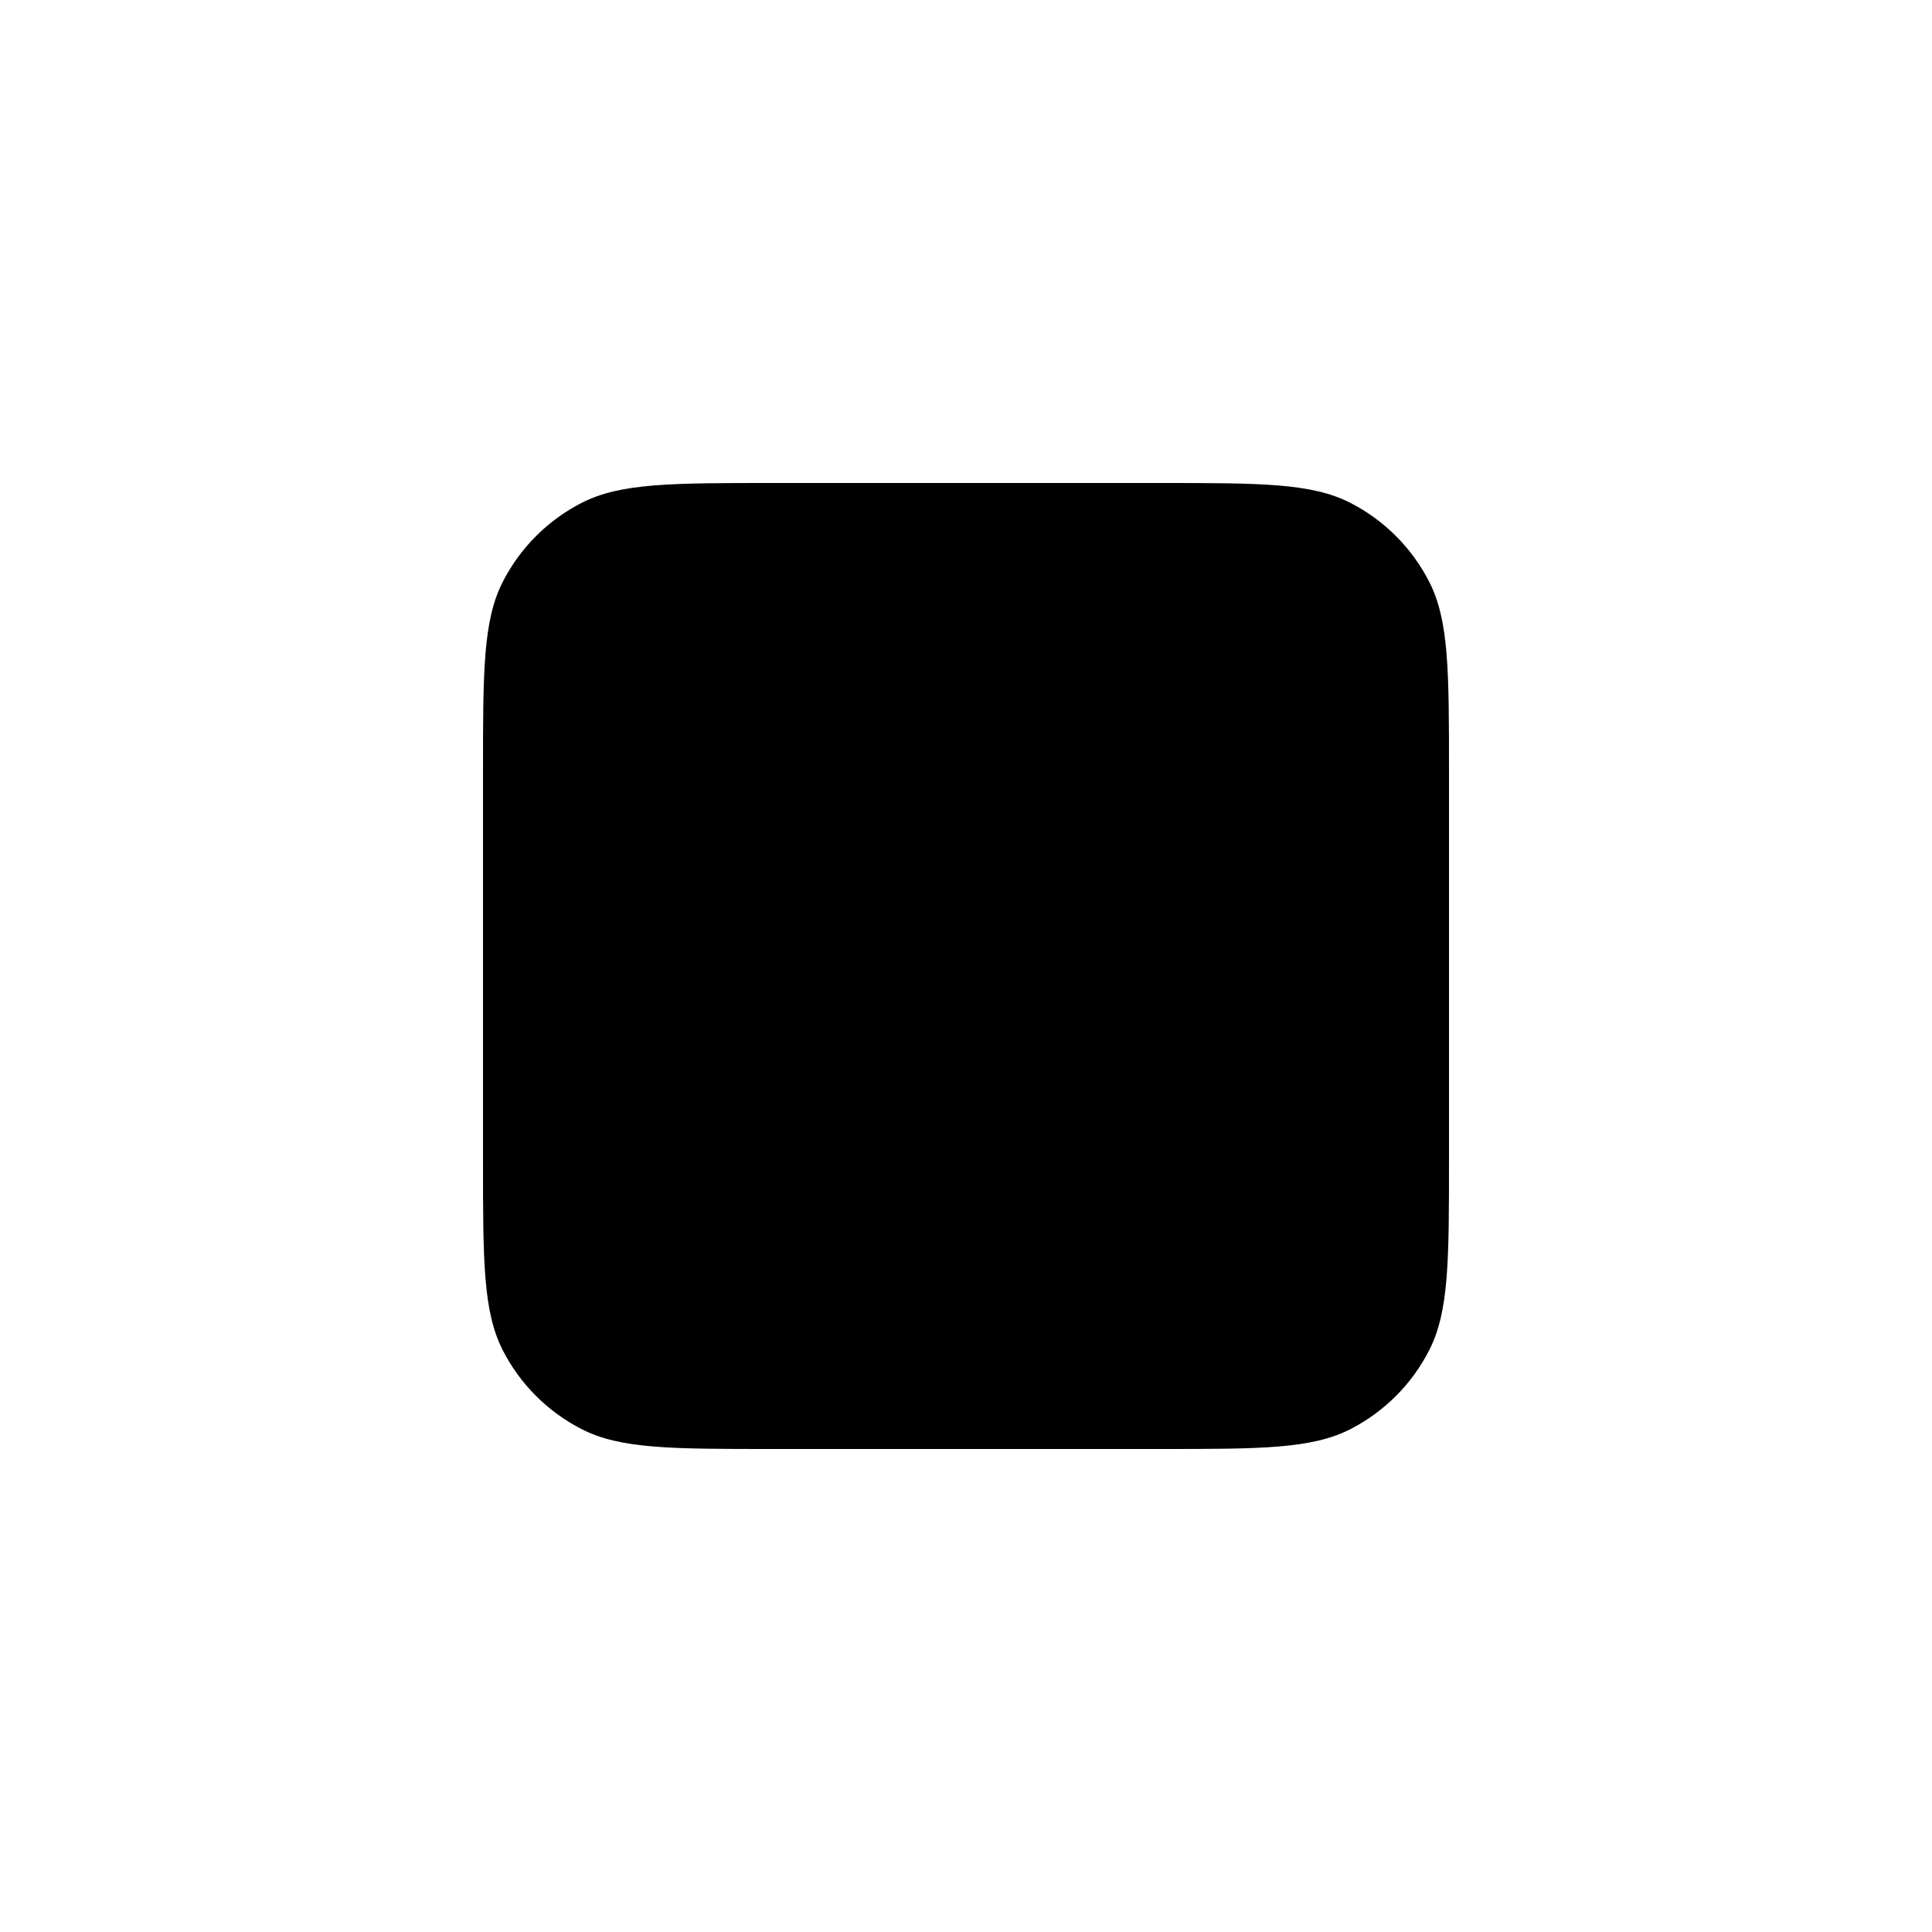
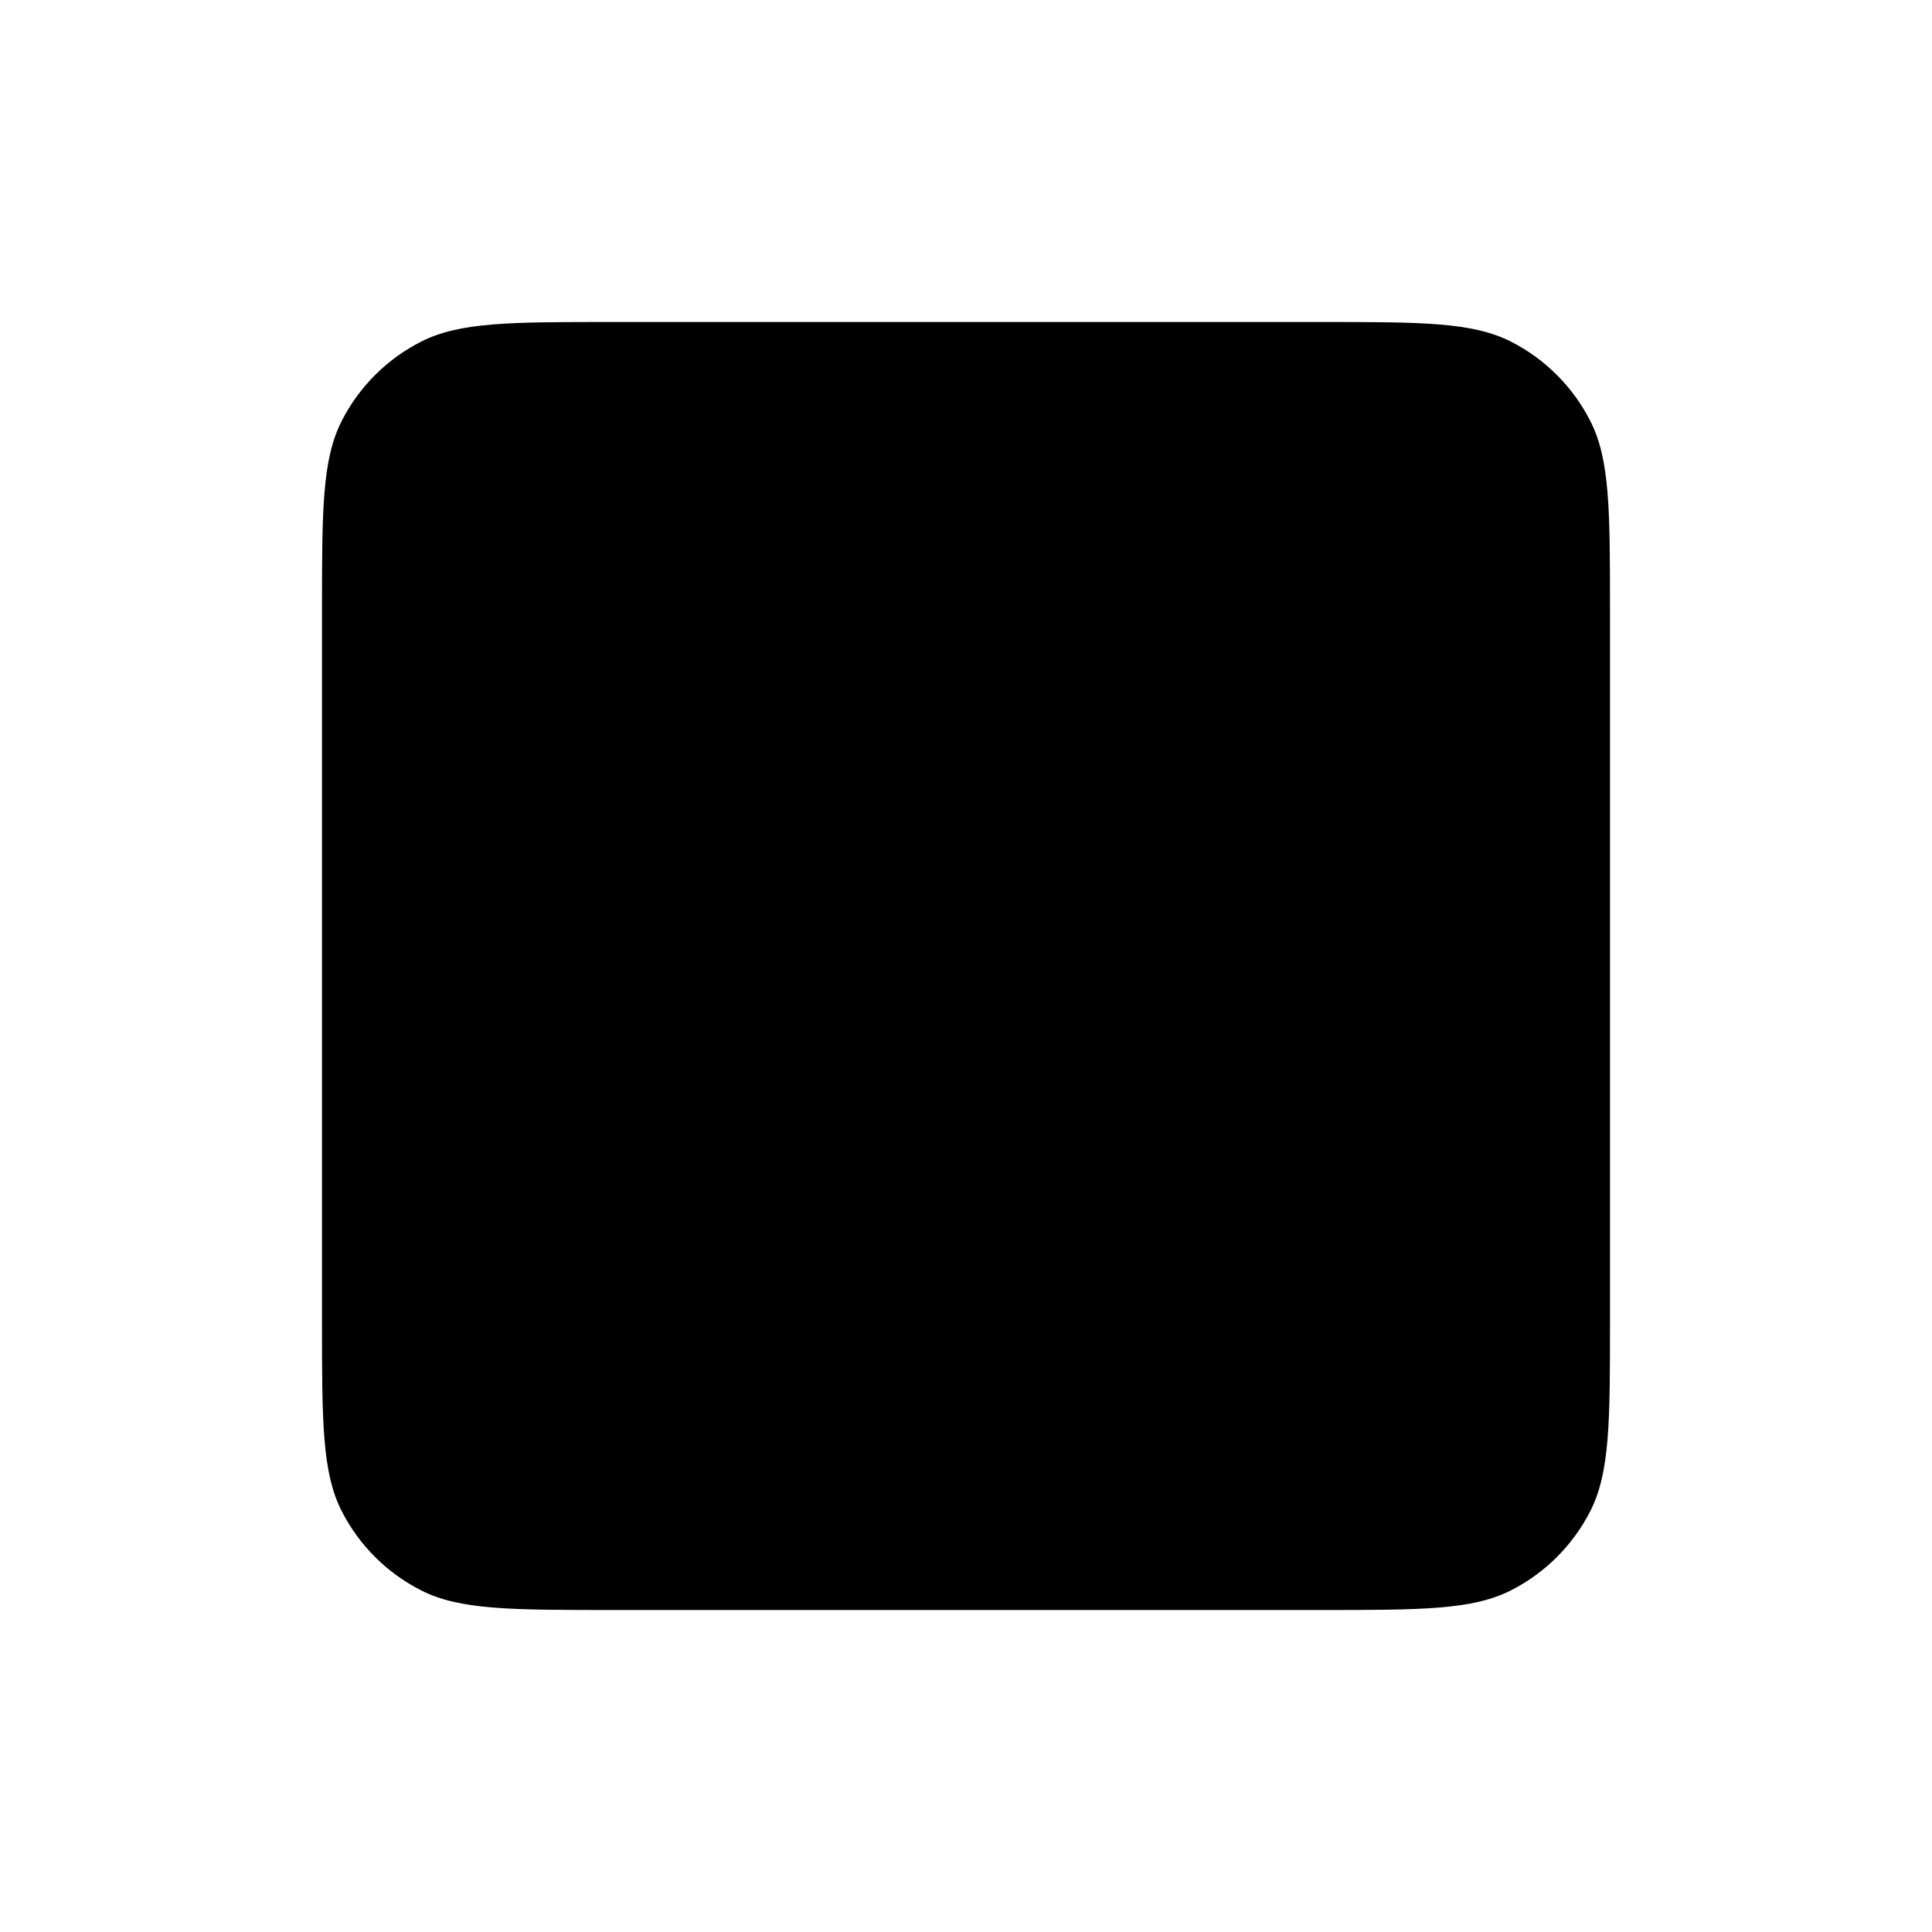
<svg xmlns="http://www.w3.org/2000/svg" width="24" height="24" viewBox="0 0 24 24" fill="none">
-   <path fill="currentColor" d="M6 9.6c0-1.26 0-1.89.245-2.371a2.25 2.25 0 0 1 .984-.984C7.709 6 8.339 6 9.6 6h4.8c1.26 0 1.89 0 2.371.245.424.216.768.56.984.984C18 7.709 18 8.339 18 9.6v4.8c0 1.26 0 1.89-.245 2.371-.216.424-.56.768-.983.984C16.29 18 15.66 18 14.4 18H9.6c-1.26 0-1.89 0-2.371-.245a2.25 2.25 0 0 1-.984-.983C6 16.29 6 15.66 6 14.4V9.6Z" />
+   <path fill="currentColor" d="M4 7.6c0-1.26 0-1.89.245-2.371a2.25 2.25 0 0 1 .984-.984C5.709 4 6.339 4 7.6 4h8.8c1.26 0 1.89 0 2.372.245.423.216.767.56.983.984C20 5.709 20 6.339 20 7.6v8.8c0 1.26 0 1.89-.245 2.372-.216.423-.56.767-.983.983C18.29 20 17.66 20 16.4 20H7.6c-1.26 0-1.89 0-2.371-.245a2.25 2.25 0 0 1-.984-.983C4 18.29 4 17.66 4 16.4V7.6Z" />
</svg>
